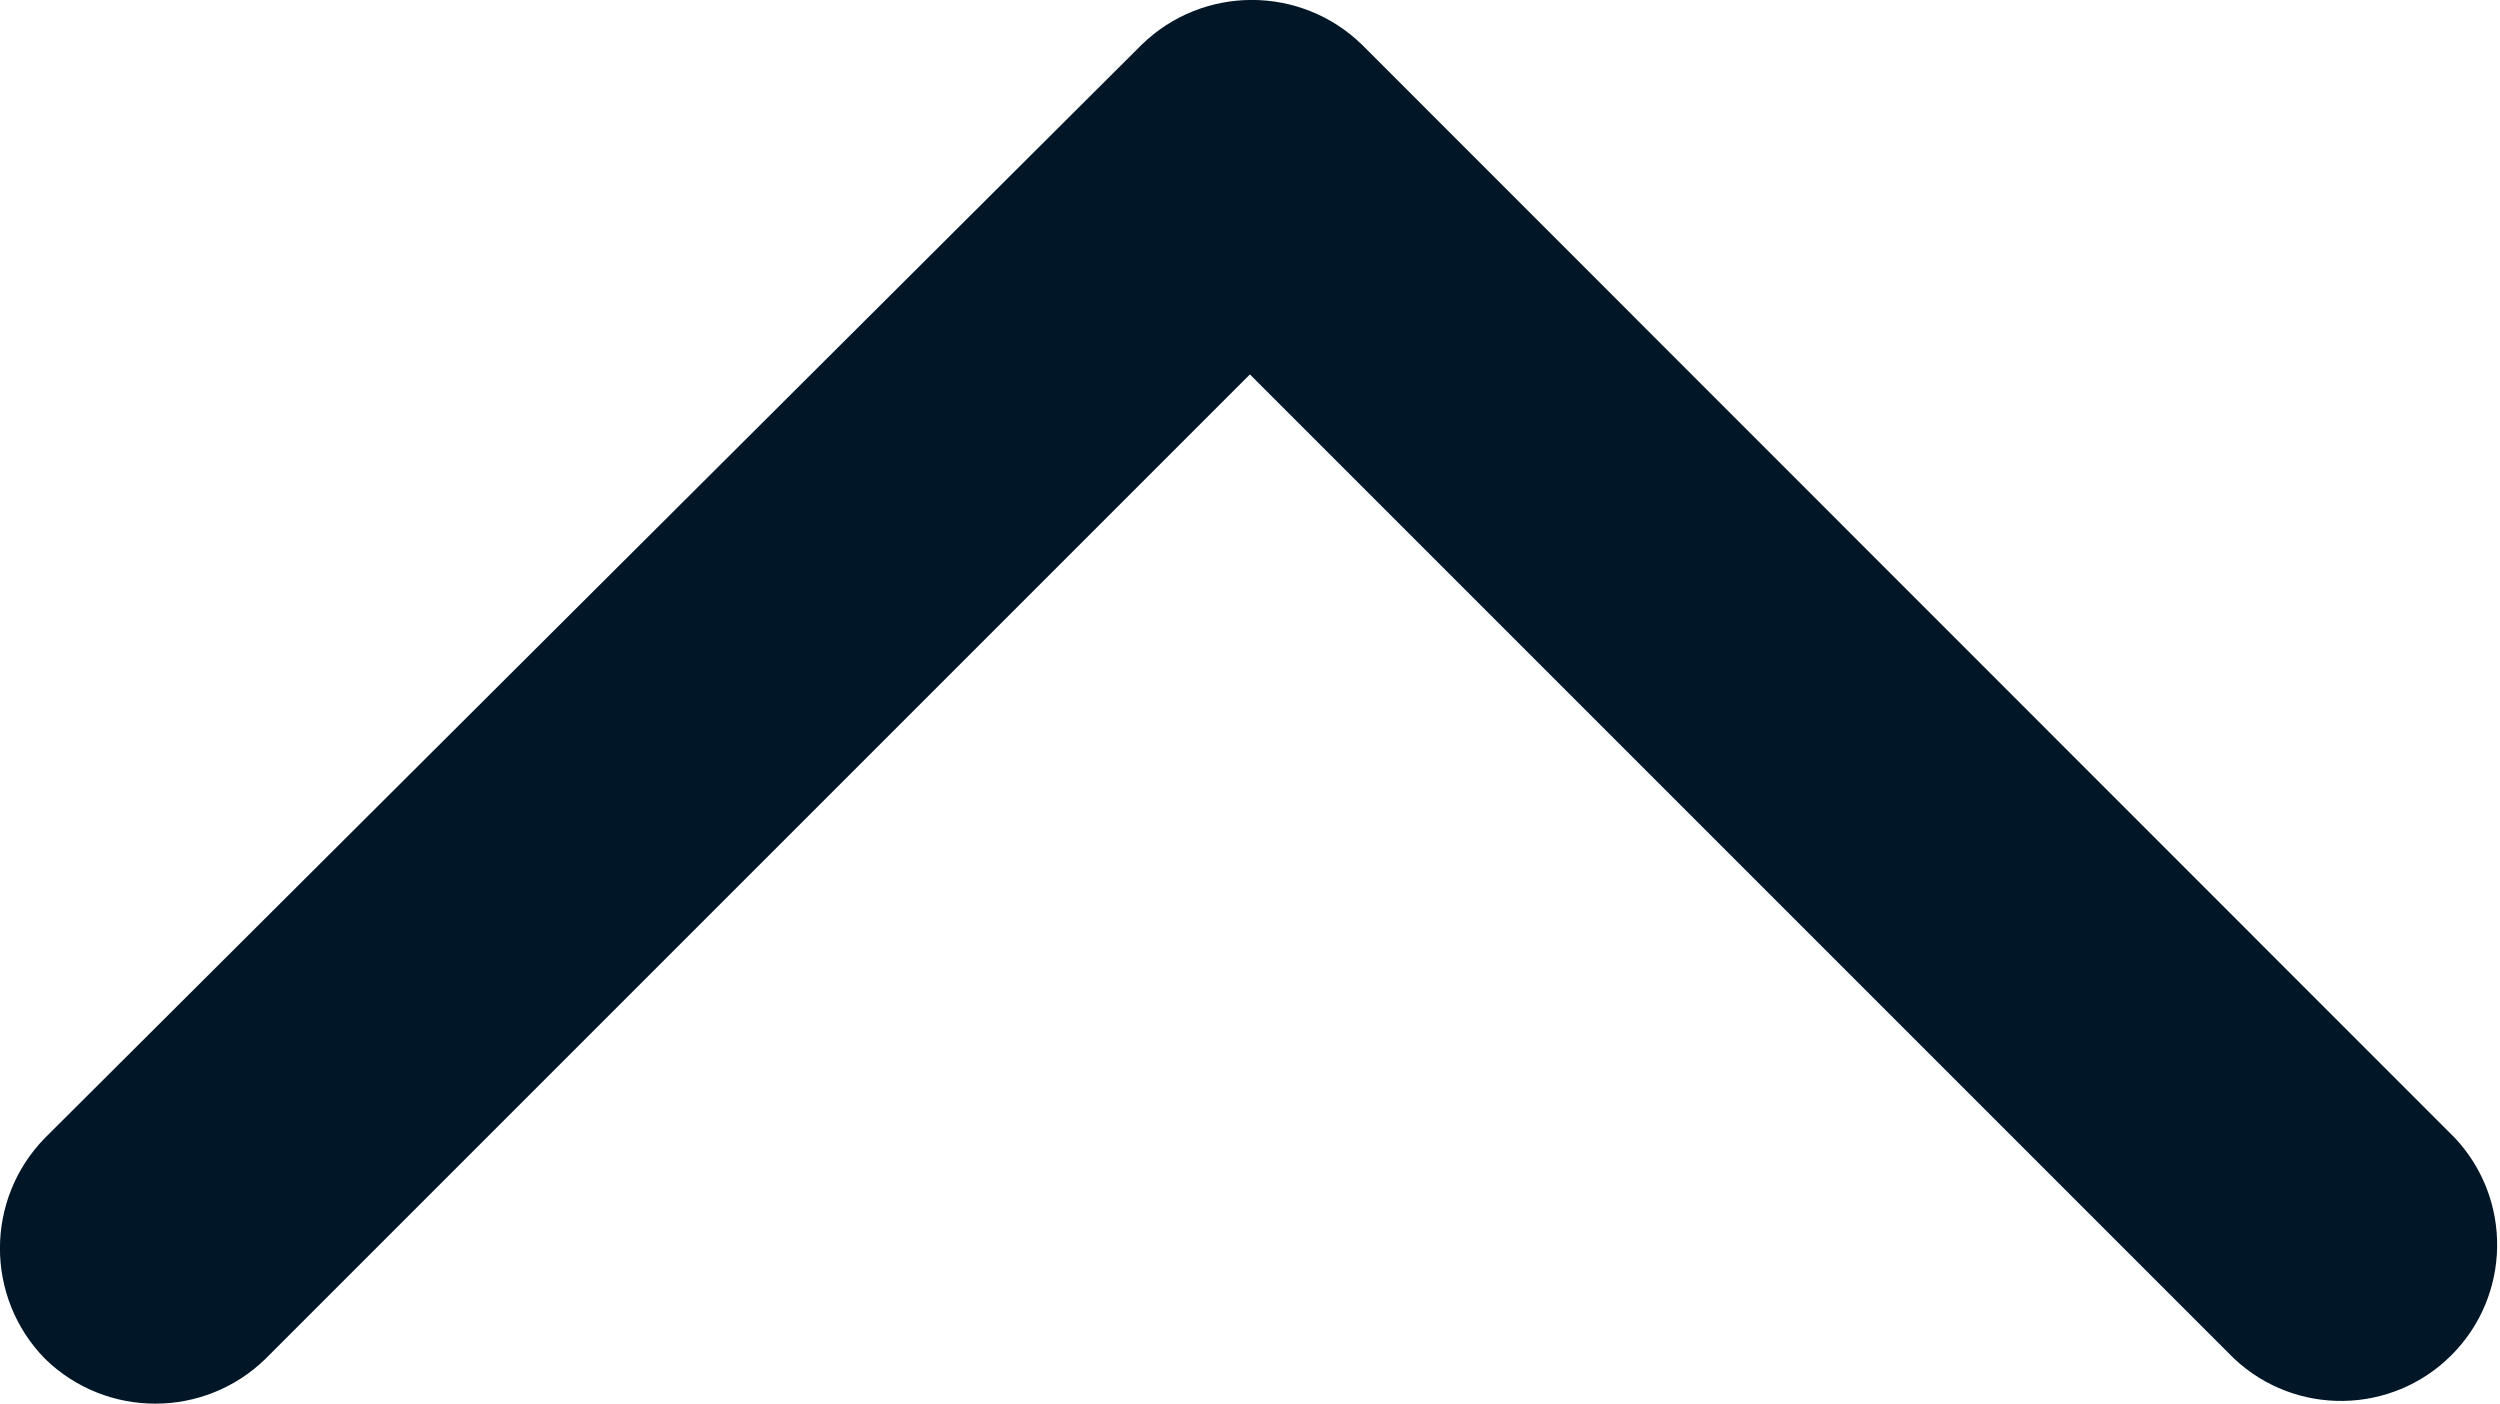
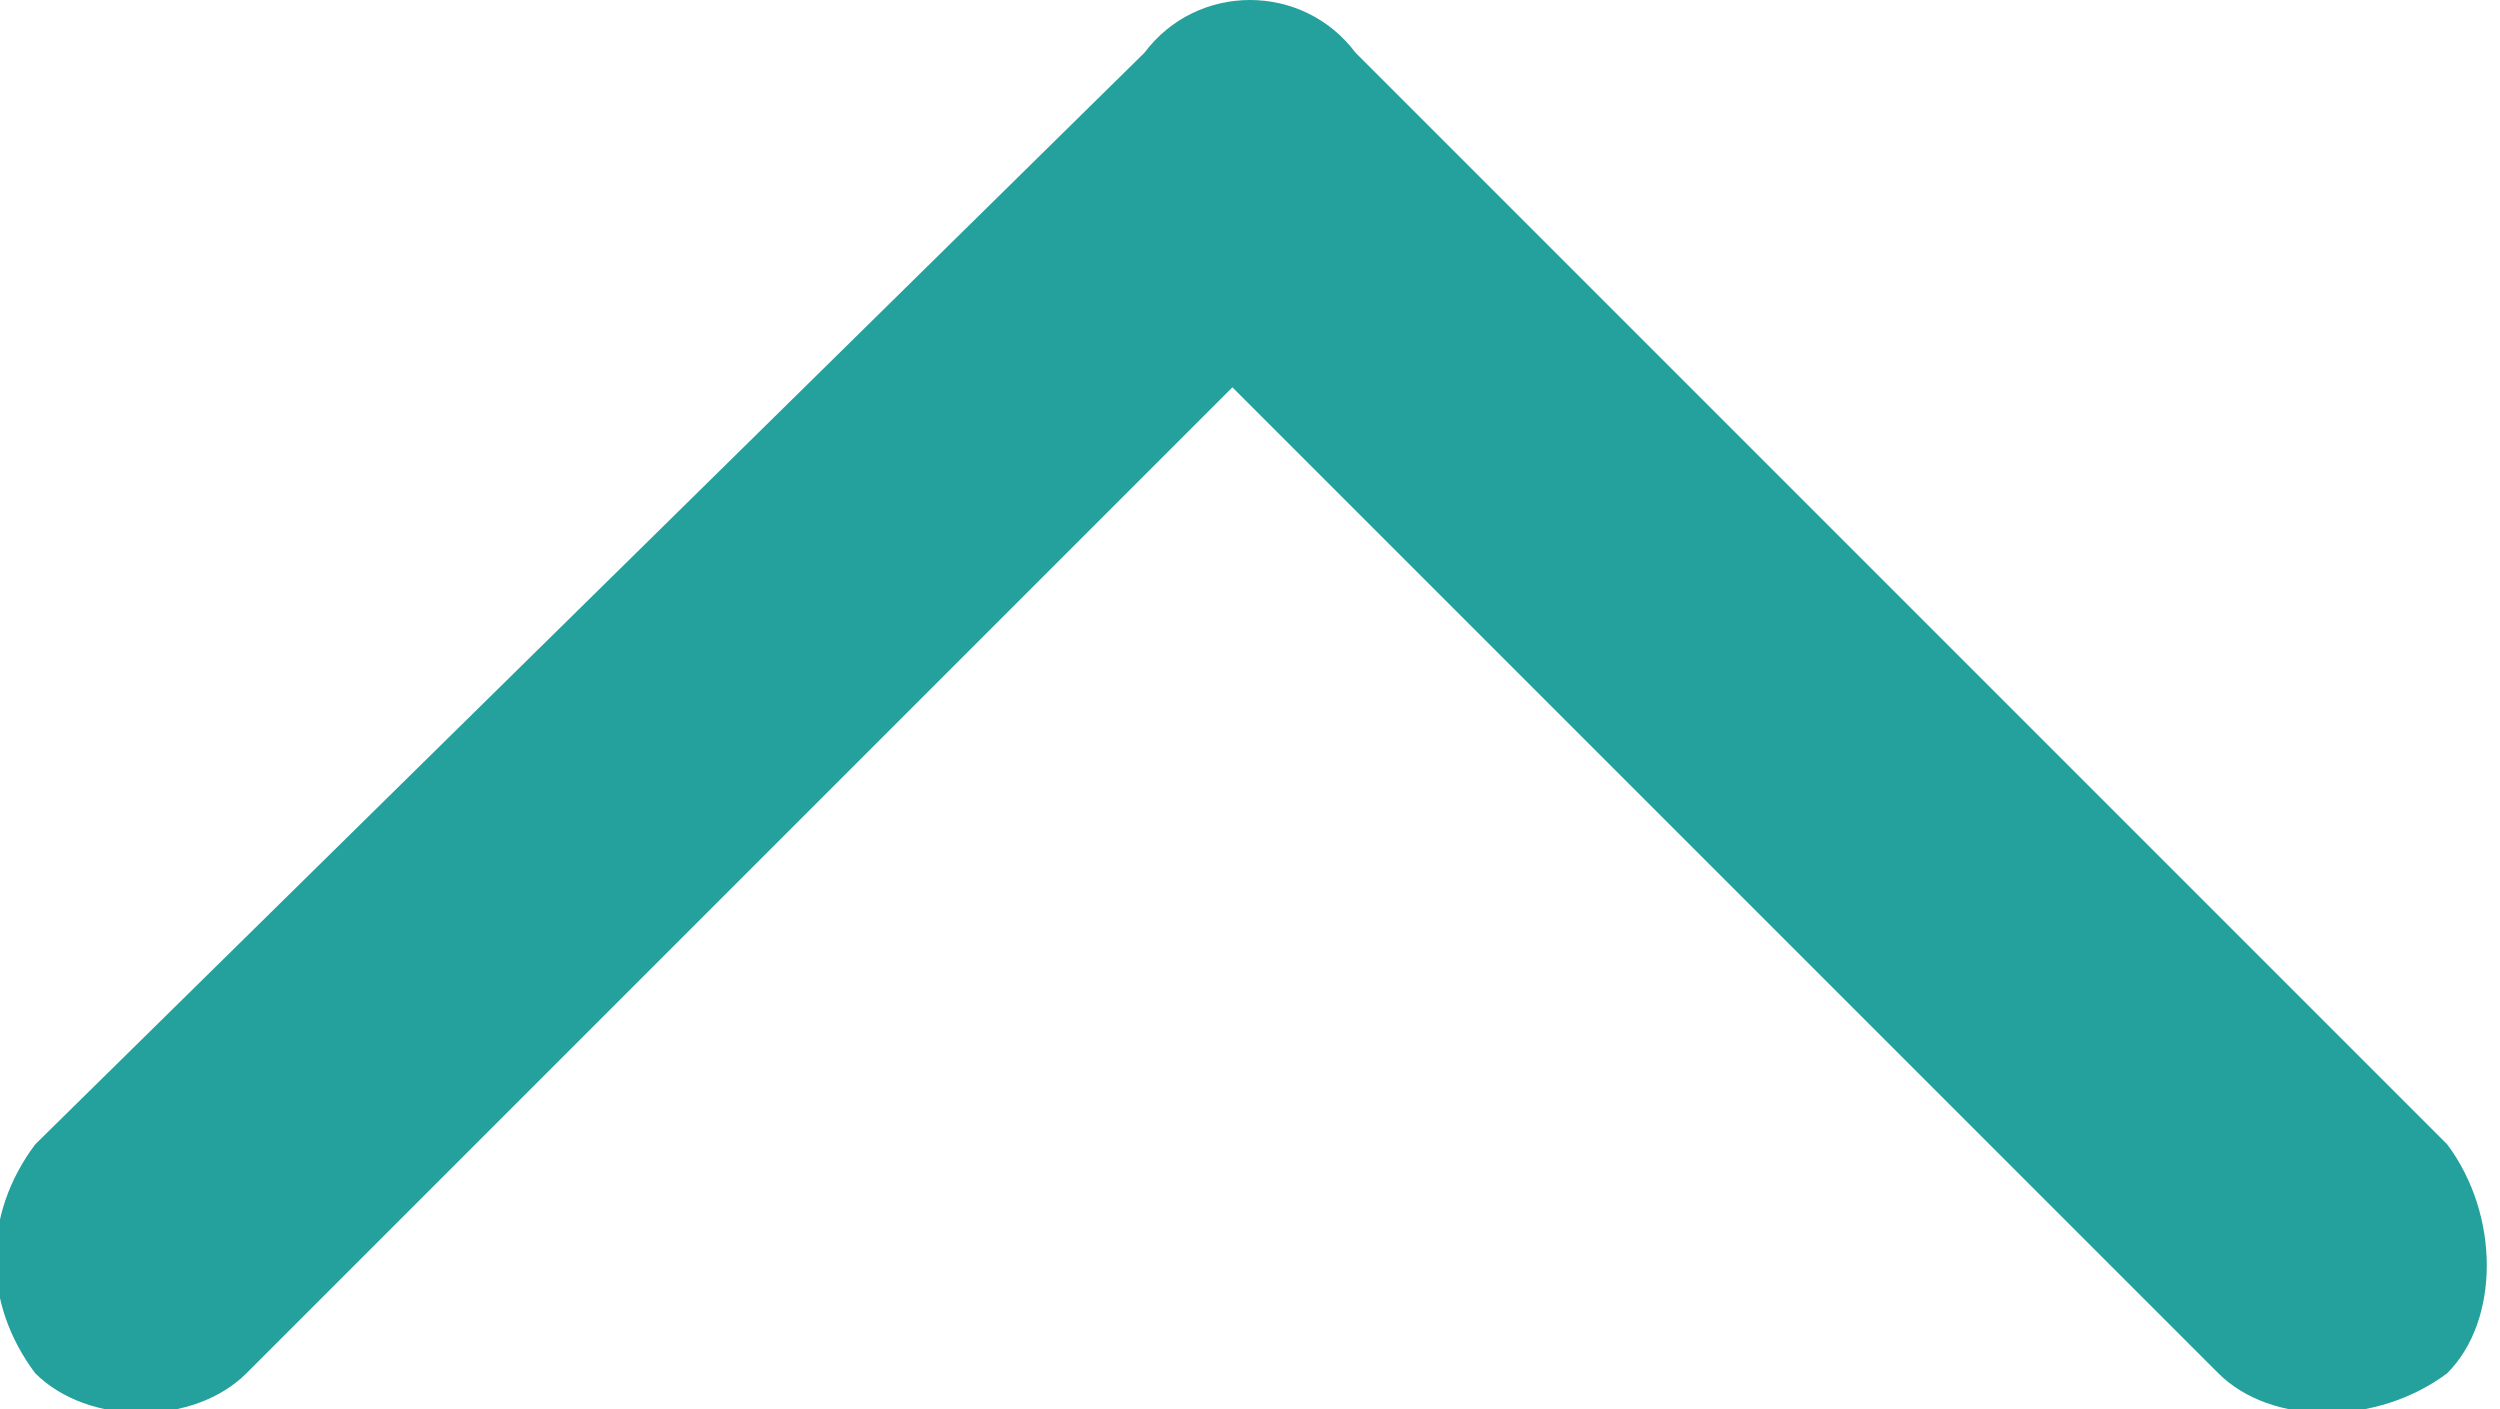
- <svg xmlns="http://www.w3.org/2000/svg" width="14.249" height="8" viewBox="0 0 14.249 8">
-   <path id="up_arrow" data-name="up arrow" d="M6.506,16.256.256,22.486a.9.9,0,0,0,0,1.258.9.9,0,0,0,1.258,0l5.61-5.61,5.61,5.61a.89.89,0,0,0,1.258-1.258L7.764,16.256a.9.9,0,0,0-1.258,0Z" transform="translate(0 -16)" fill="#011627" fill-rule="evenodd" />
+ <svg xmlns="http://www.w3.org/2000/svg" version="1.1" id="Layer_1" x="0px" y="0px" viewBox="0 0 14.2 8" style="enable-background:new 0 0 14.2 8;" xml:space="preserve">
+   <style type="text/css">
+ 	.st0{fill-rule:evenodd;clip-rule:evenodd;fill:#24A19C;}
+ </style>
+   <path id="down_arrow" class="st0" d="M6.5,0.3L0.2,6.5c-0.3,0.4-0.3,0.9,0,1.3c0.3,0.3,0.9,0.3,1.2,0l5.6-5.6l5.6,5.6  c0.3,0.3,0.9,0.3,1.3,0c0.3-0.3,0.3-0.9,0-1.3L7.7,0.3C7.4-0.1,6.8-0.1,6.5,0.3z" />
</svg>
